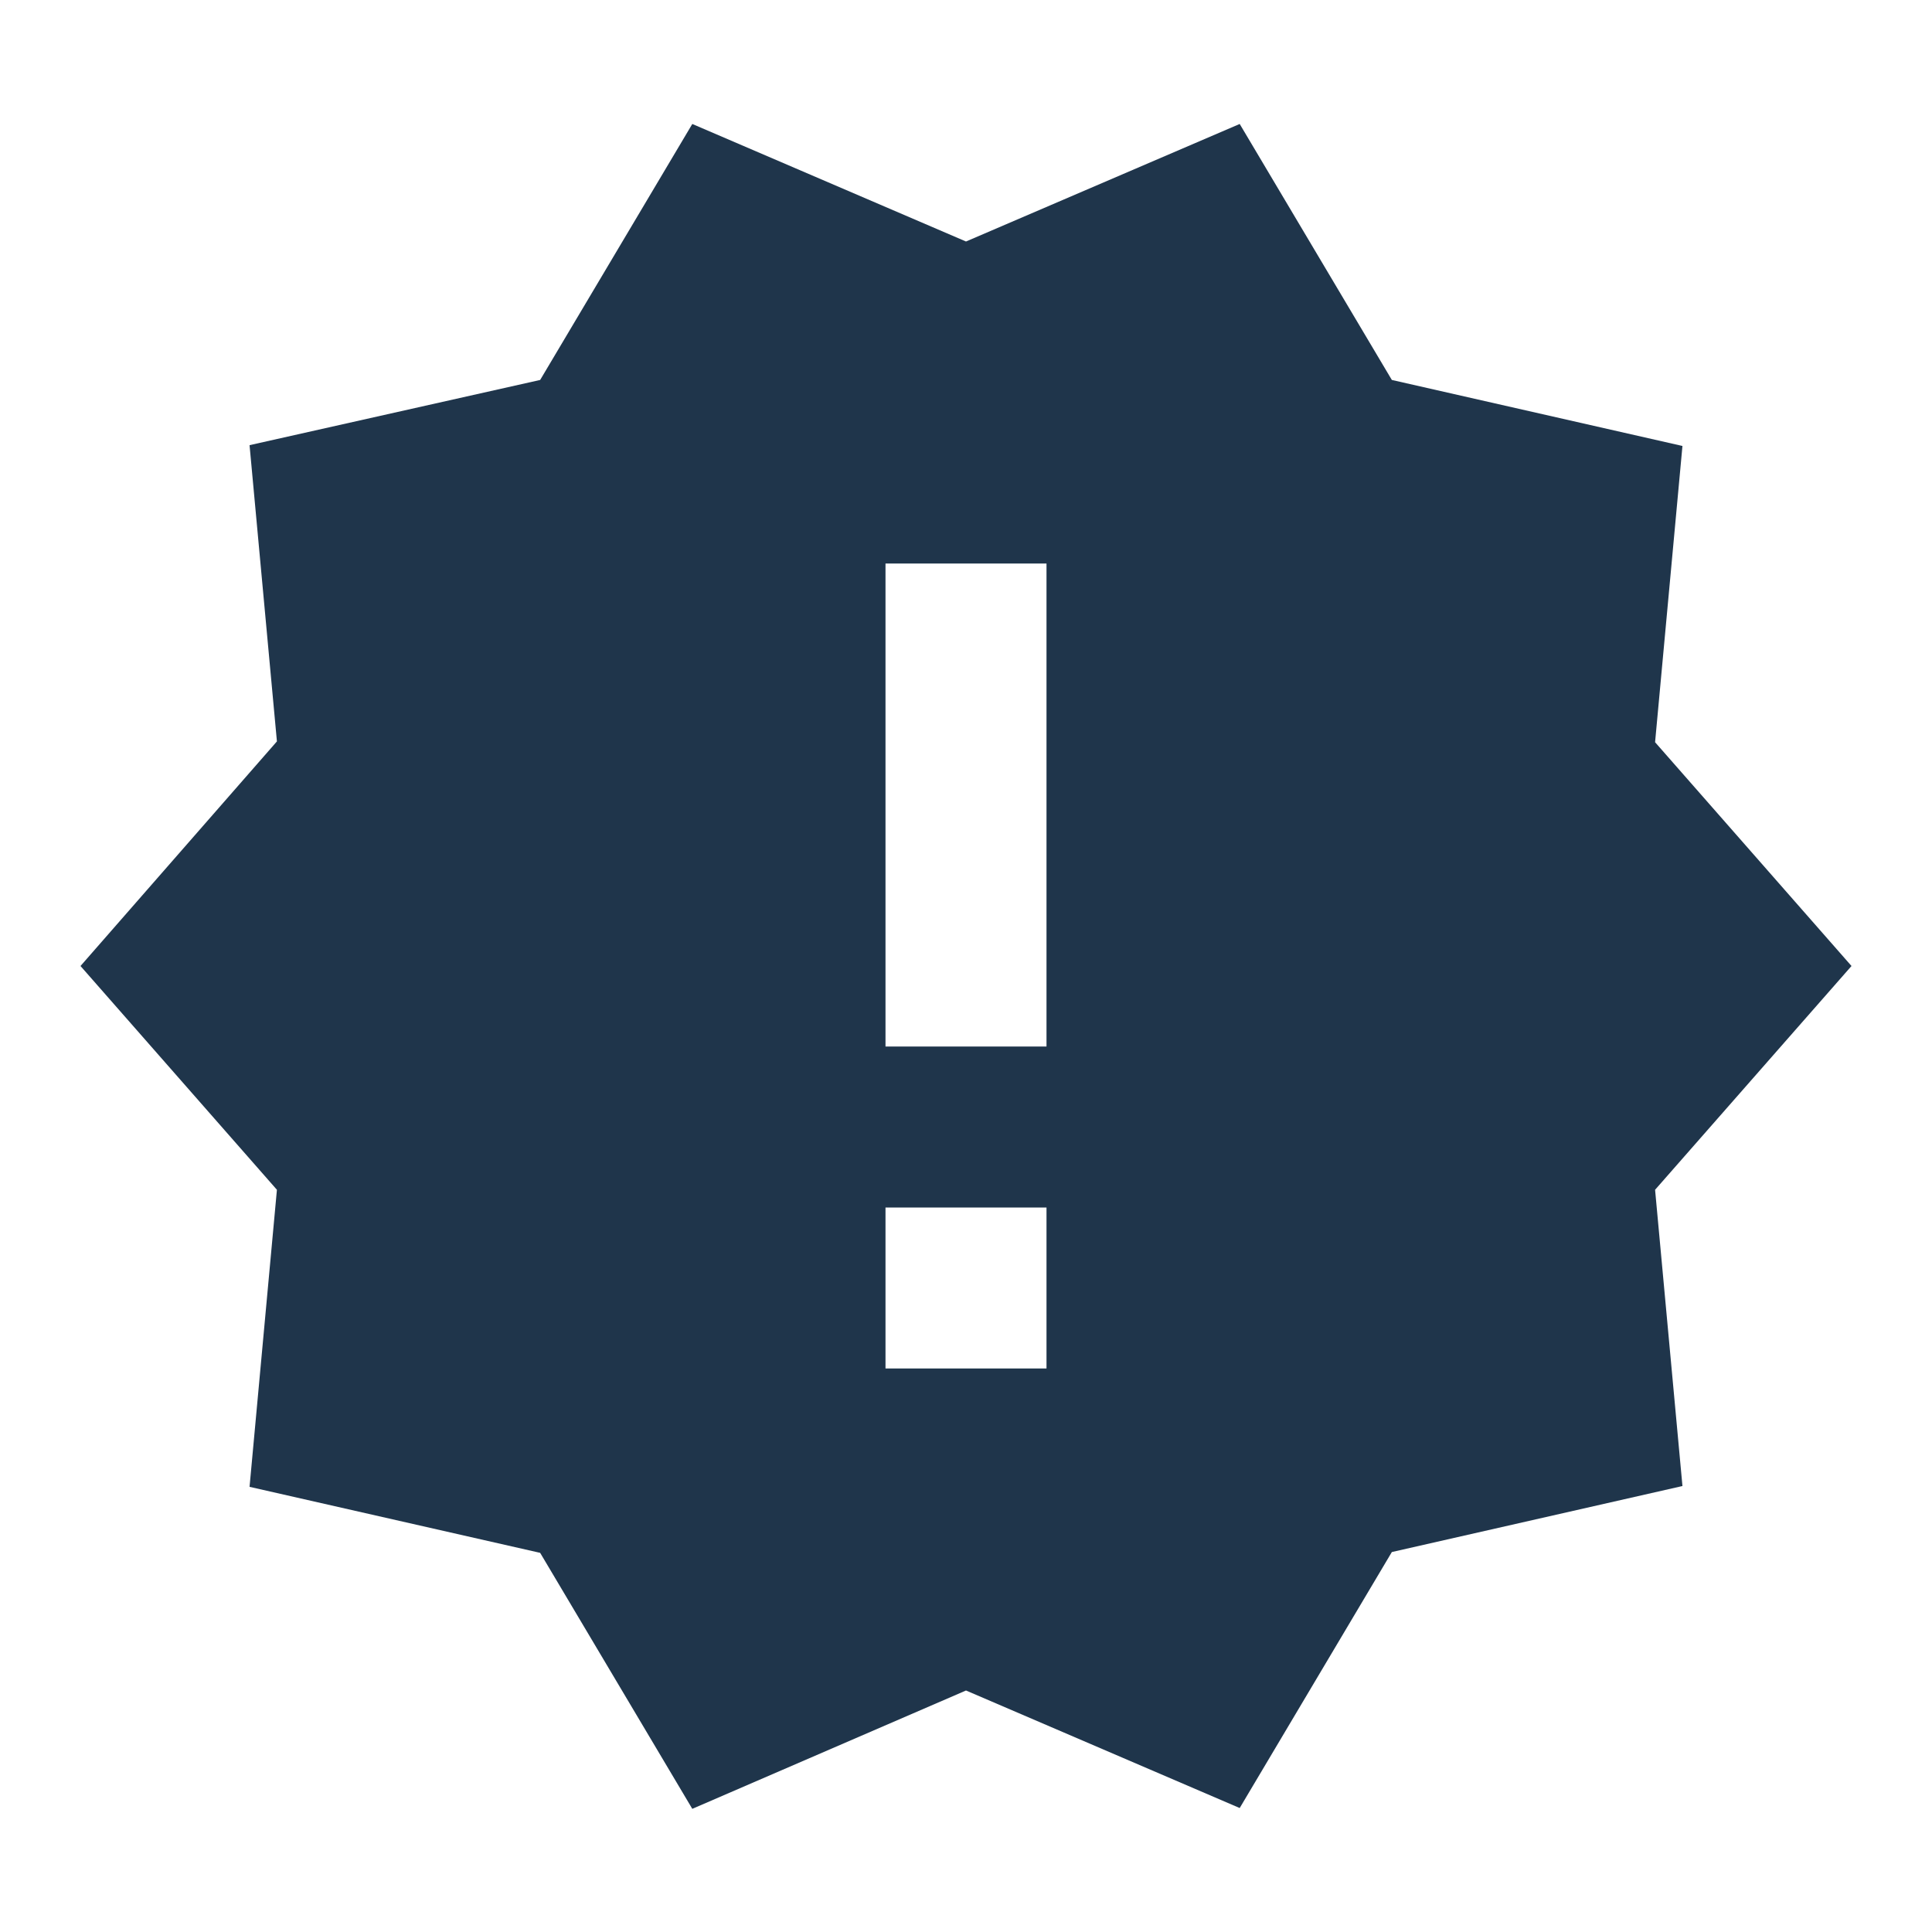
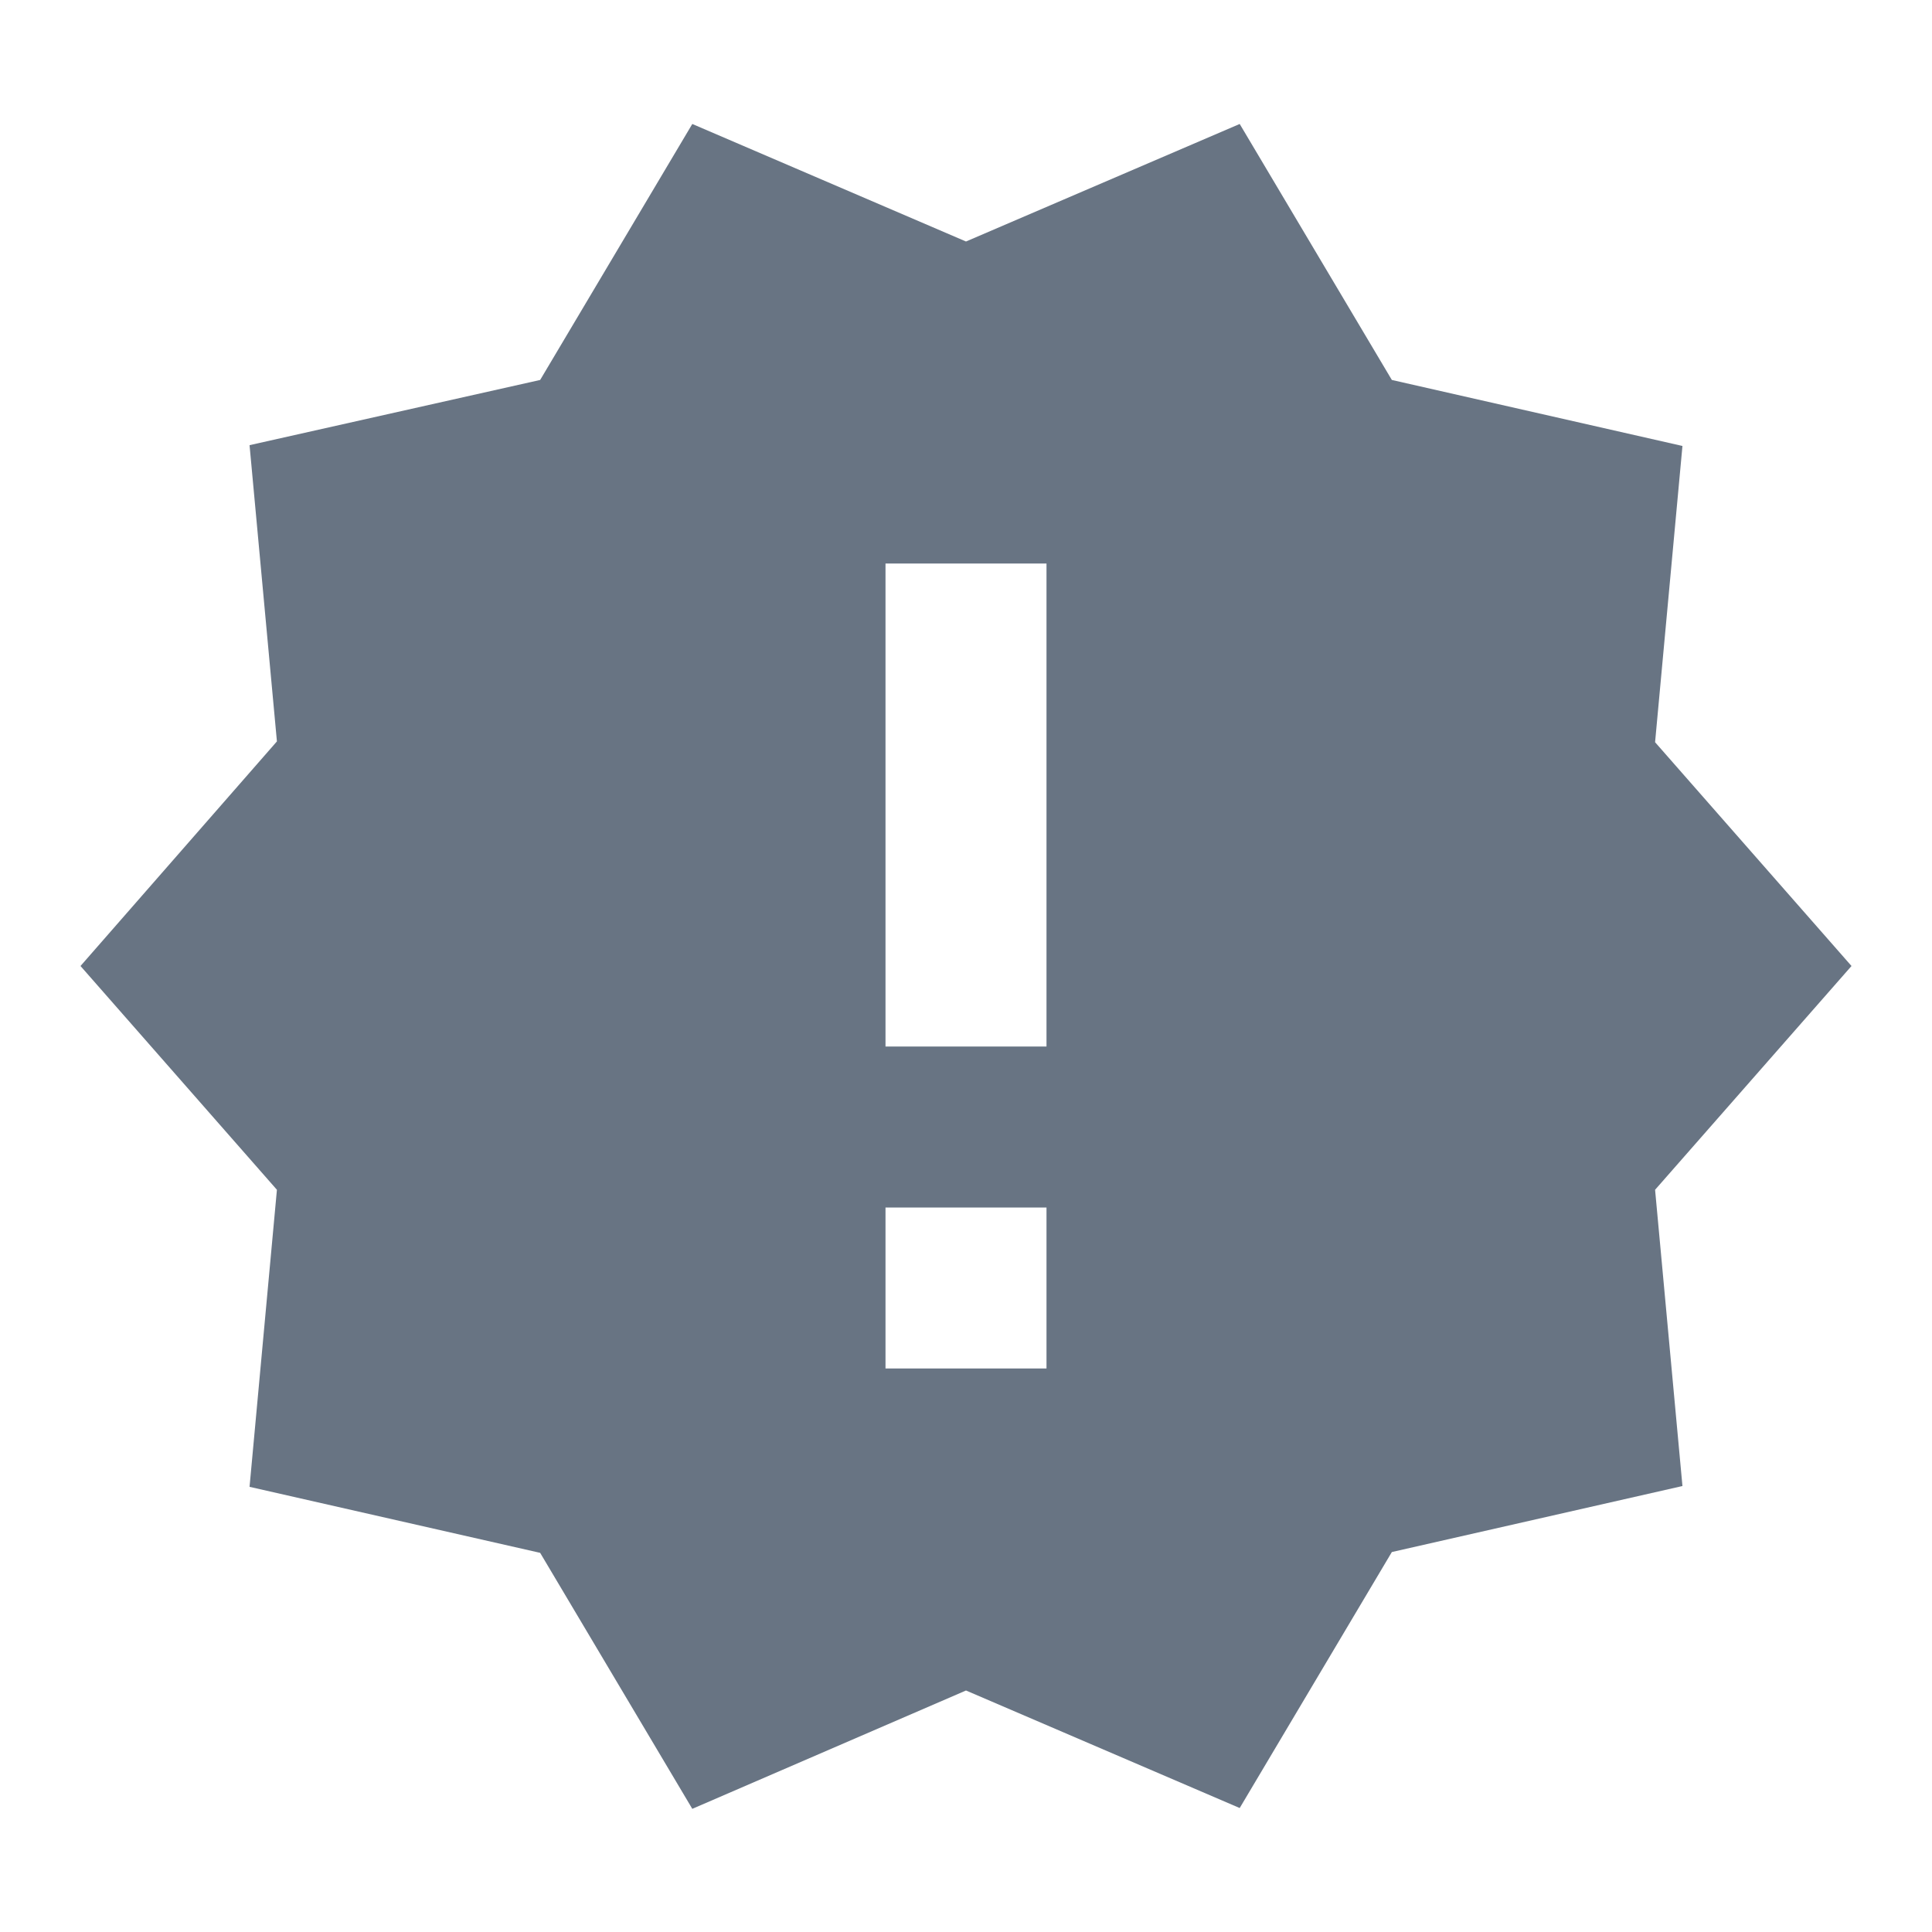
<svg xmlns="http://www.w3.org/2000/svg" viewBox="0 0 24 24" height="24" width="24">
  <path d="M0 0h24v24H0z" fill="none" />
-   <path d="M23 12l-2.44-2.78.34-3.68-3.61-.82-1.89-3.18L12 3 8.6 1.54 6.71 4.72l-3.61.81.34 3.68L1 12l2.44 2.78-.34 3.69 3.61.82 1.89 3.18L12 21l3.4 1.46 1.89-3.18 3.61-.82-.34-3.68L23 12zm-10 5h-2v-2h2v2zm0-4h-2V7h2v6z" style="fill: #1F354B" />
+   <path d="M23 12l-2.44-2.78.34-3.68-3.61-.82-1.89-3.18L12 3 8.6 1.54 6.71 4.72l-3.61.81.34 3.68L1 12l2.44 2.78-.34 3.69 3.61.82 1.89 3.18L12 21l3.4 1.46 1.89-3.18 3.61-.82-.34-3.68L23 12zm-10 5h-2v-2h2v2zm0-4h-2V7h2v6z" style="fill: #687483" />
</svg>
